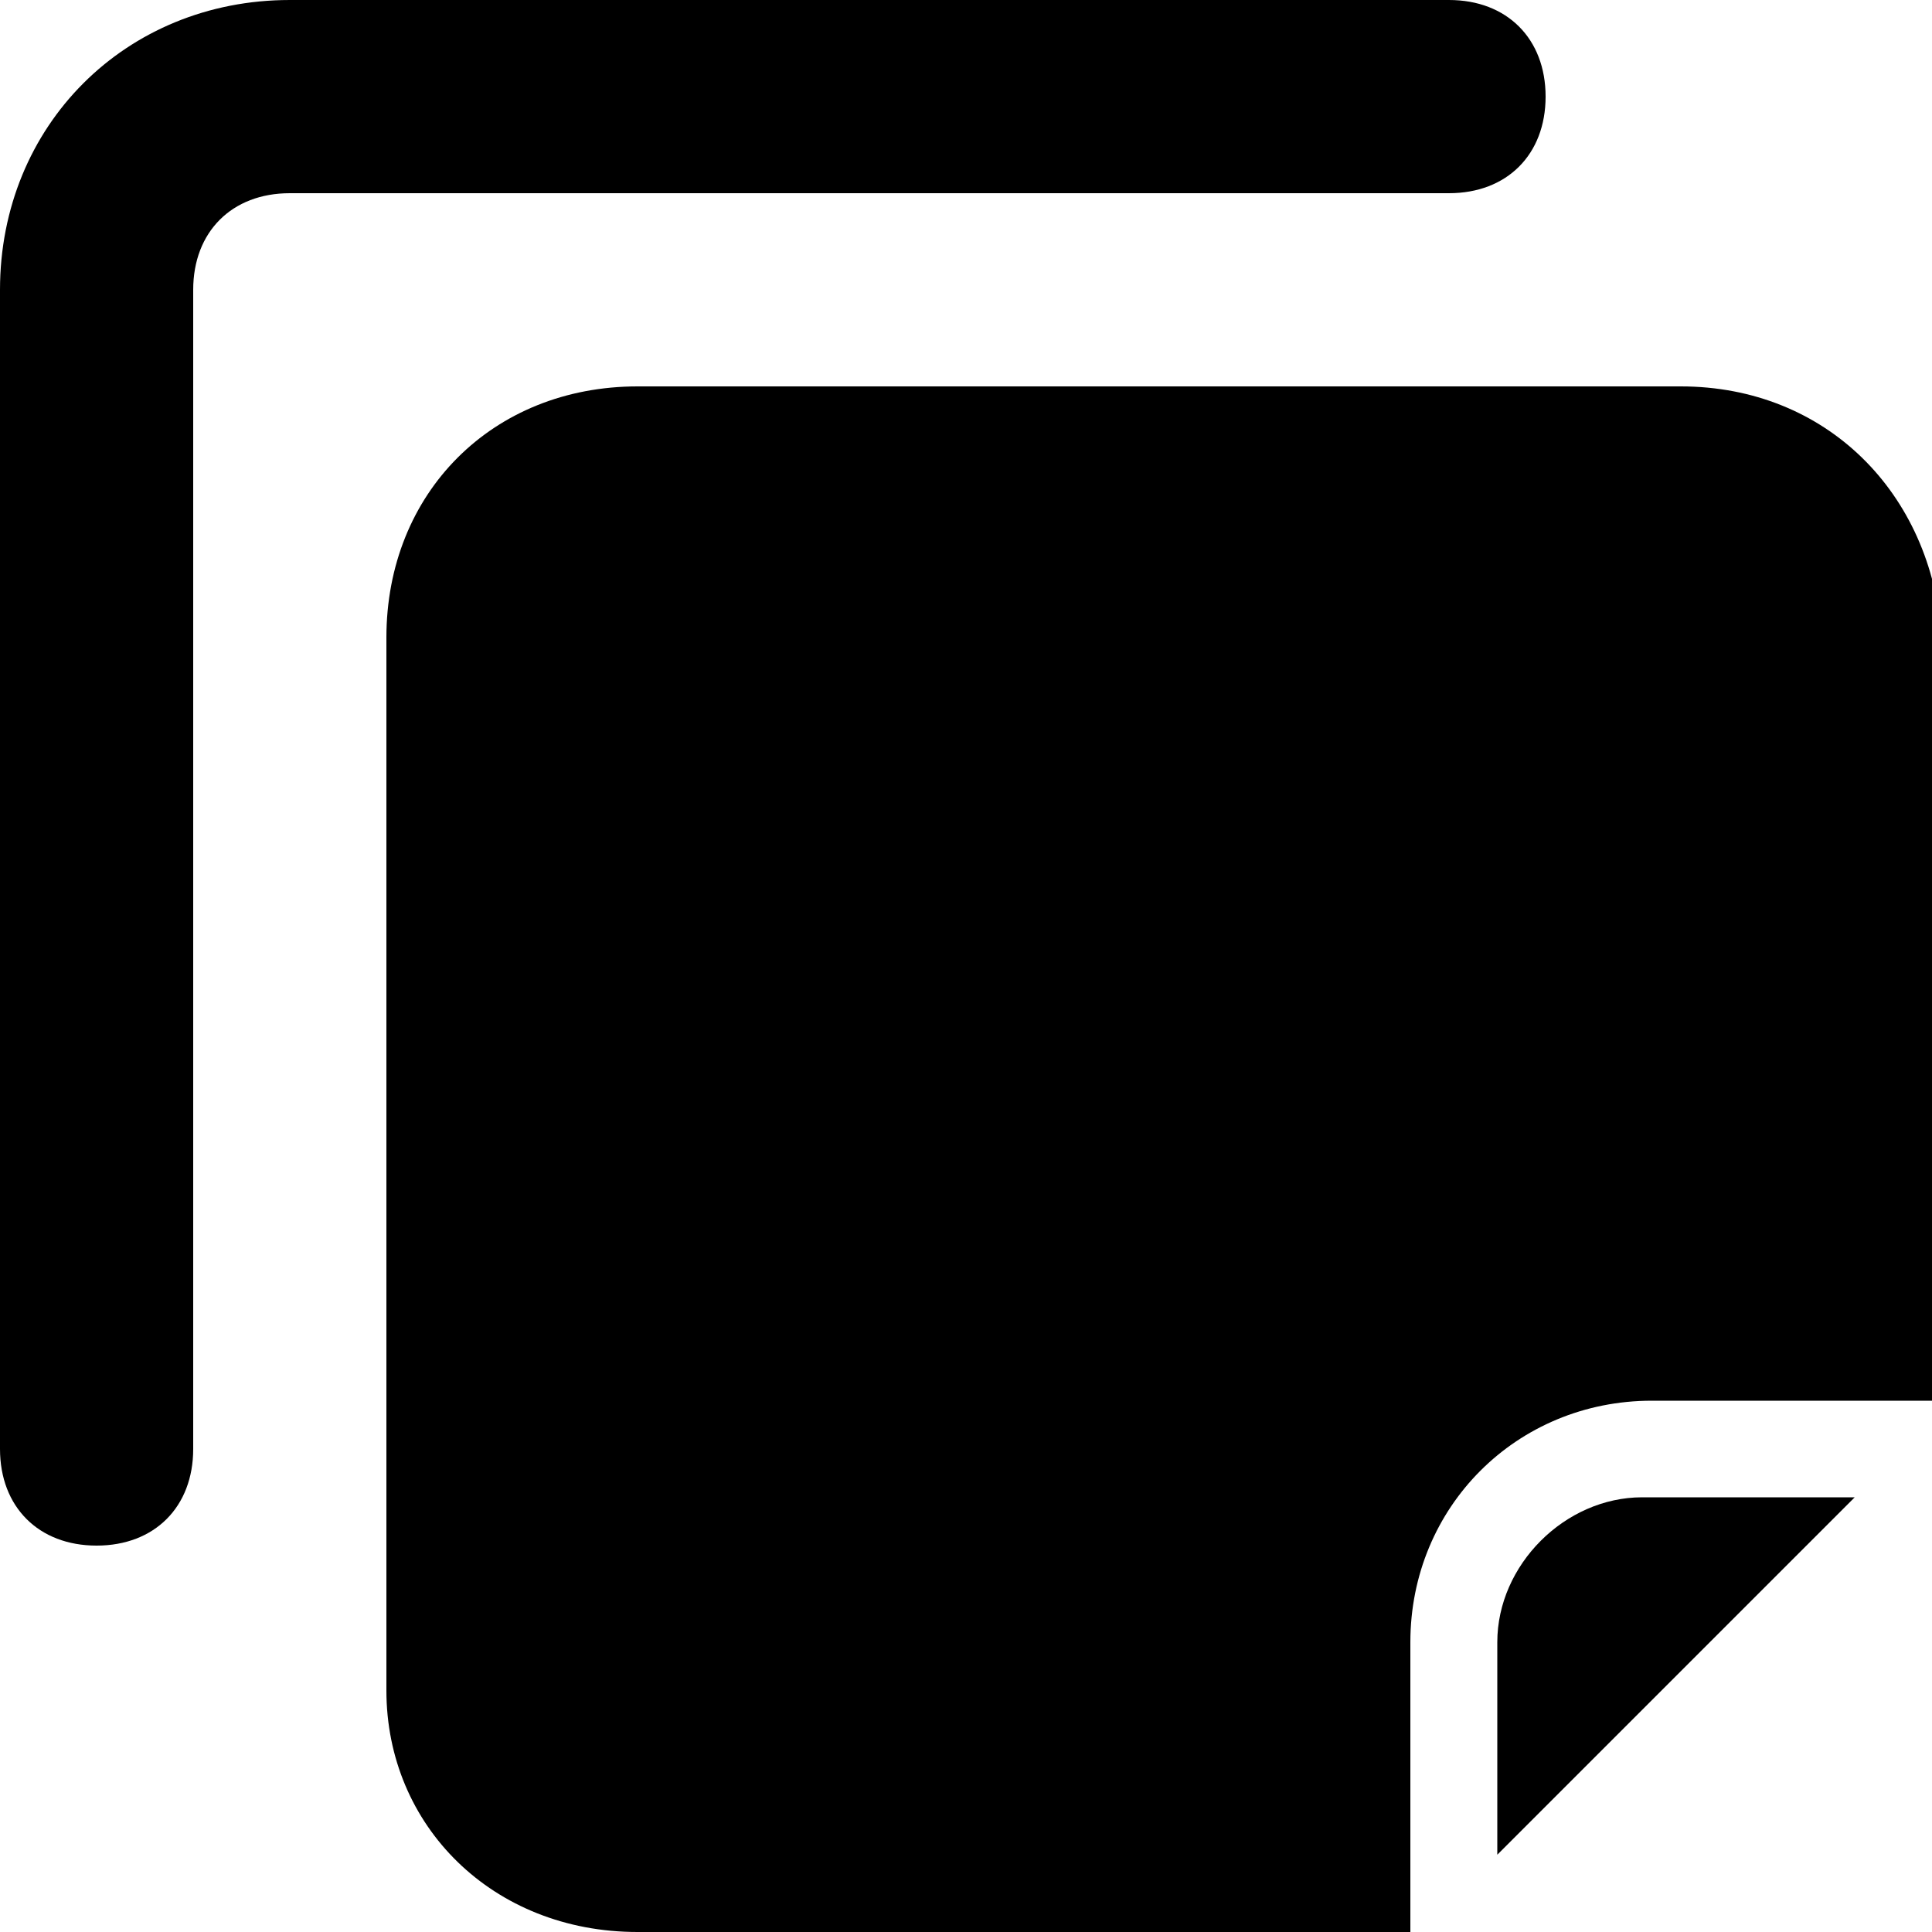
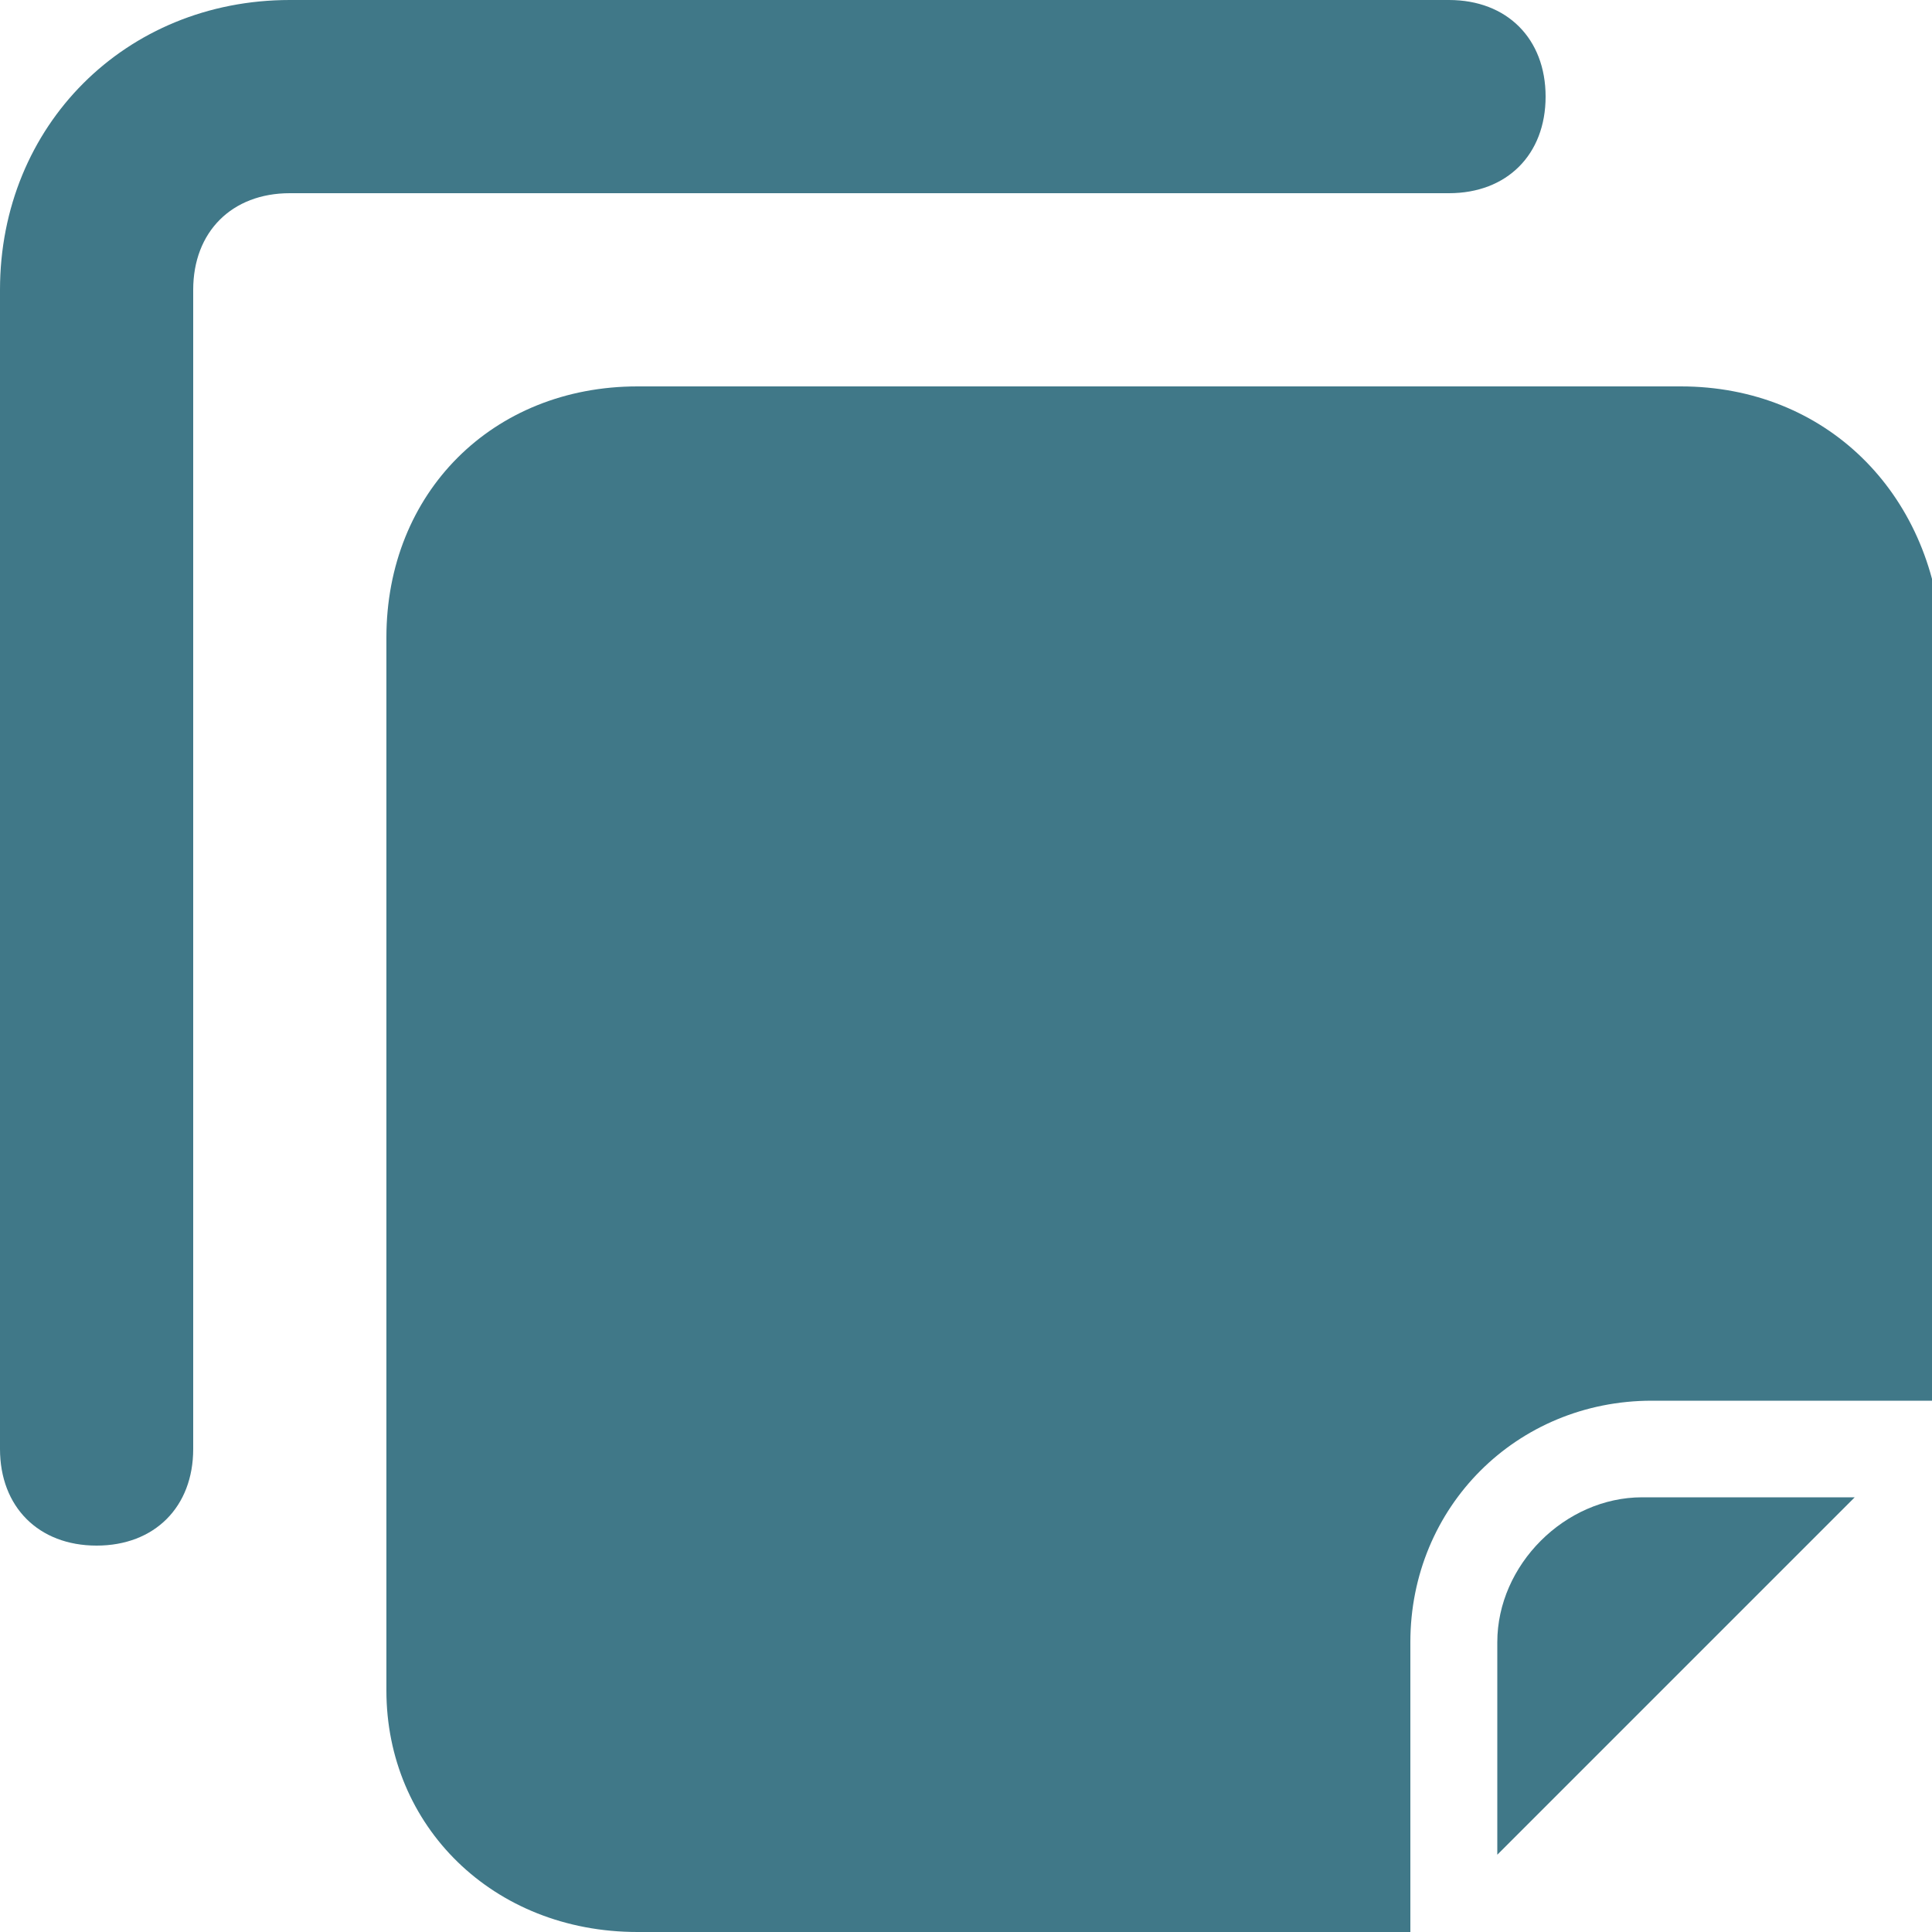
- <svg xmlns="http://www.w3.org/2000/svg" version="1.1" id="Layer_1" x="0px" y="0px" viewBox="0 0 20 20" enable-background="new 0 0 20 20" xml:space="preserve">
+ <svg xmlns="http://www.w3.org/2000/svg" version="1.1" id="notes-icon" x="0px" y="0px" viewBox="0 0 20 20" enable-background="new 0 0 20 20" xml:space="preserve" fill="#407888">
  <path d="M0,3c0-1.7,1.3-3,3-3h12c0.6,0,1,0.4,1,1s-0.4,1-1,1H3C2.4,2,2,2.4,2,3v12c0,0.6-0.4,1-1,1s-1-0.4-1-1V3z" />
  <path d="M6.6,4C5.1,4,4,5.1,4,6.6v10.9C4,18.9,5.1,20,6.6,20h7.8c0.1,0,0.1,0,0.2,0v-3c0-1.4,1.1-2.5,2.5-2.5h3c0-0.1,0-0.1,0-0.2  V6.6C20,5.1,18.9,4,17.4,4H6.6z" />
  <path d="M19.2,15.5H17c-0.8,0-1.5,0.7-1.5,1.5v2.2L19.2,15.5z" />
</svg>
